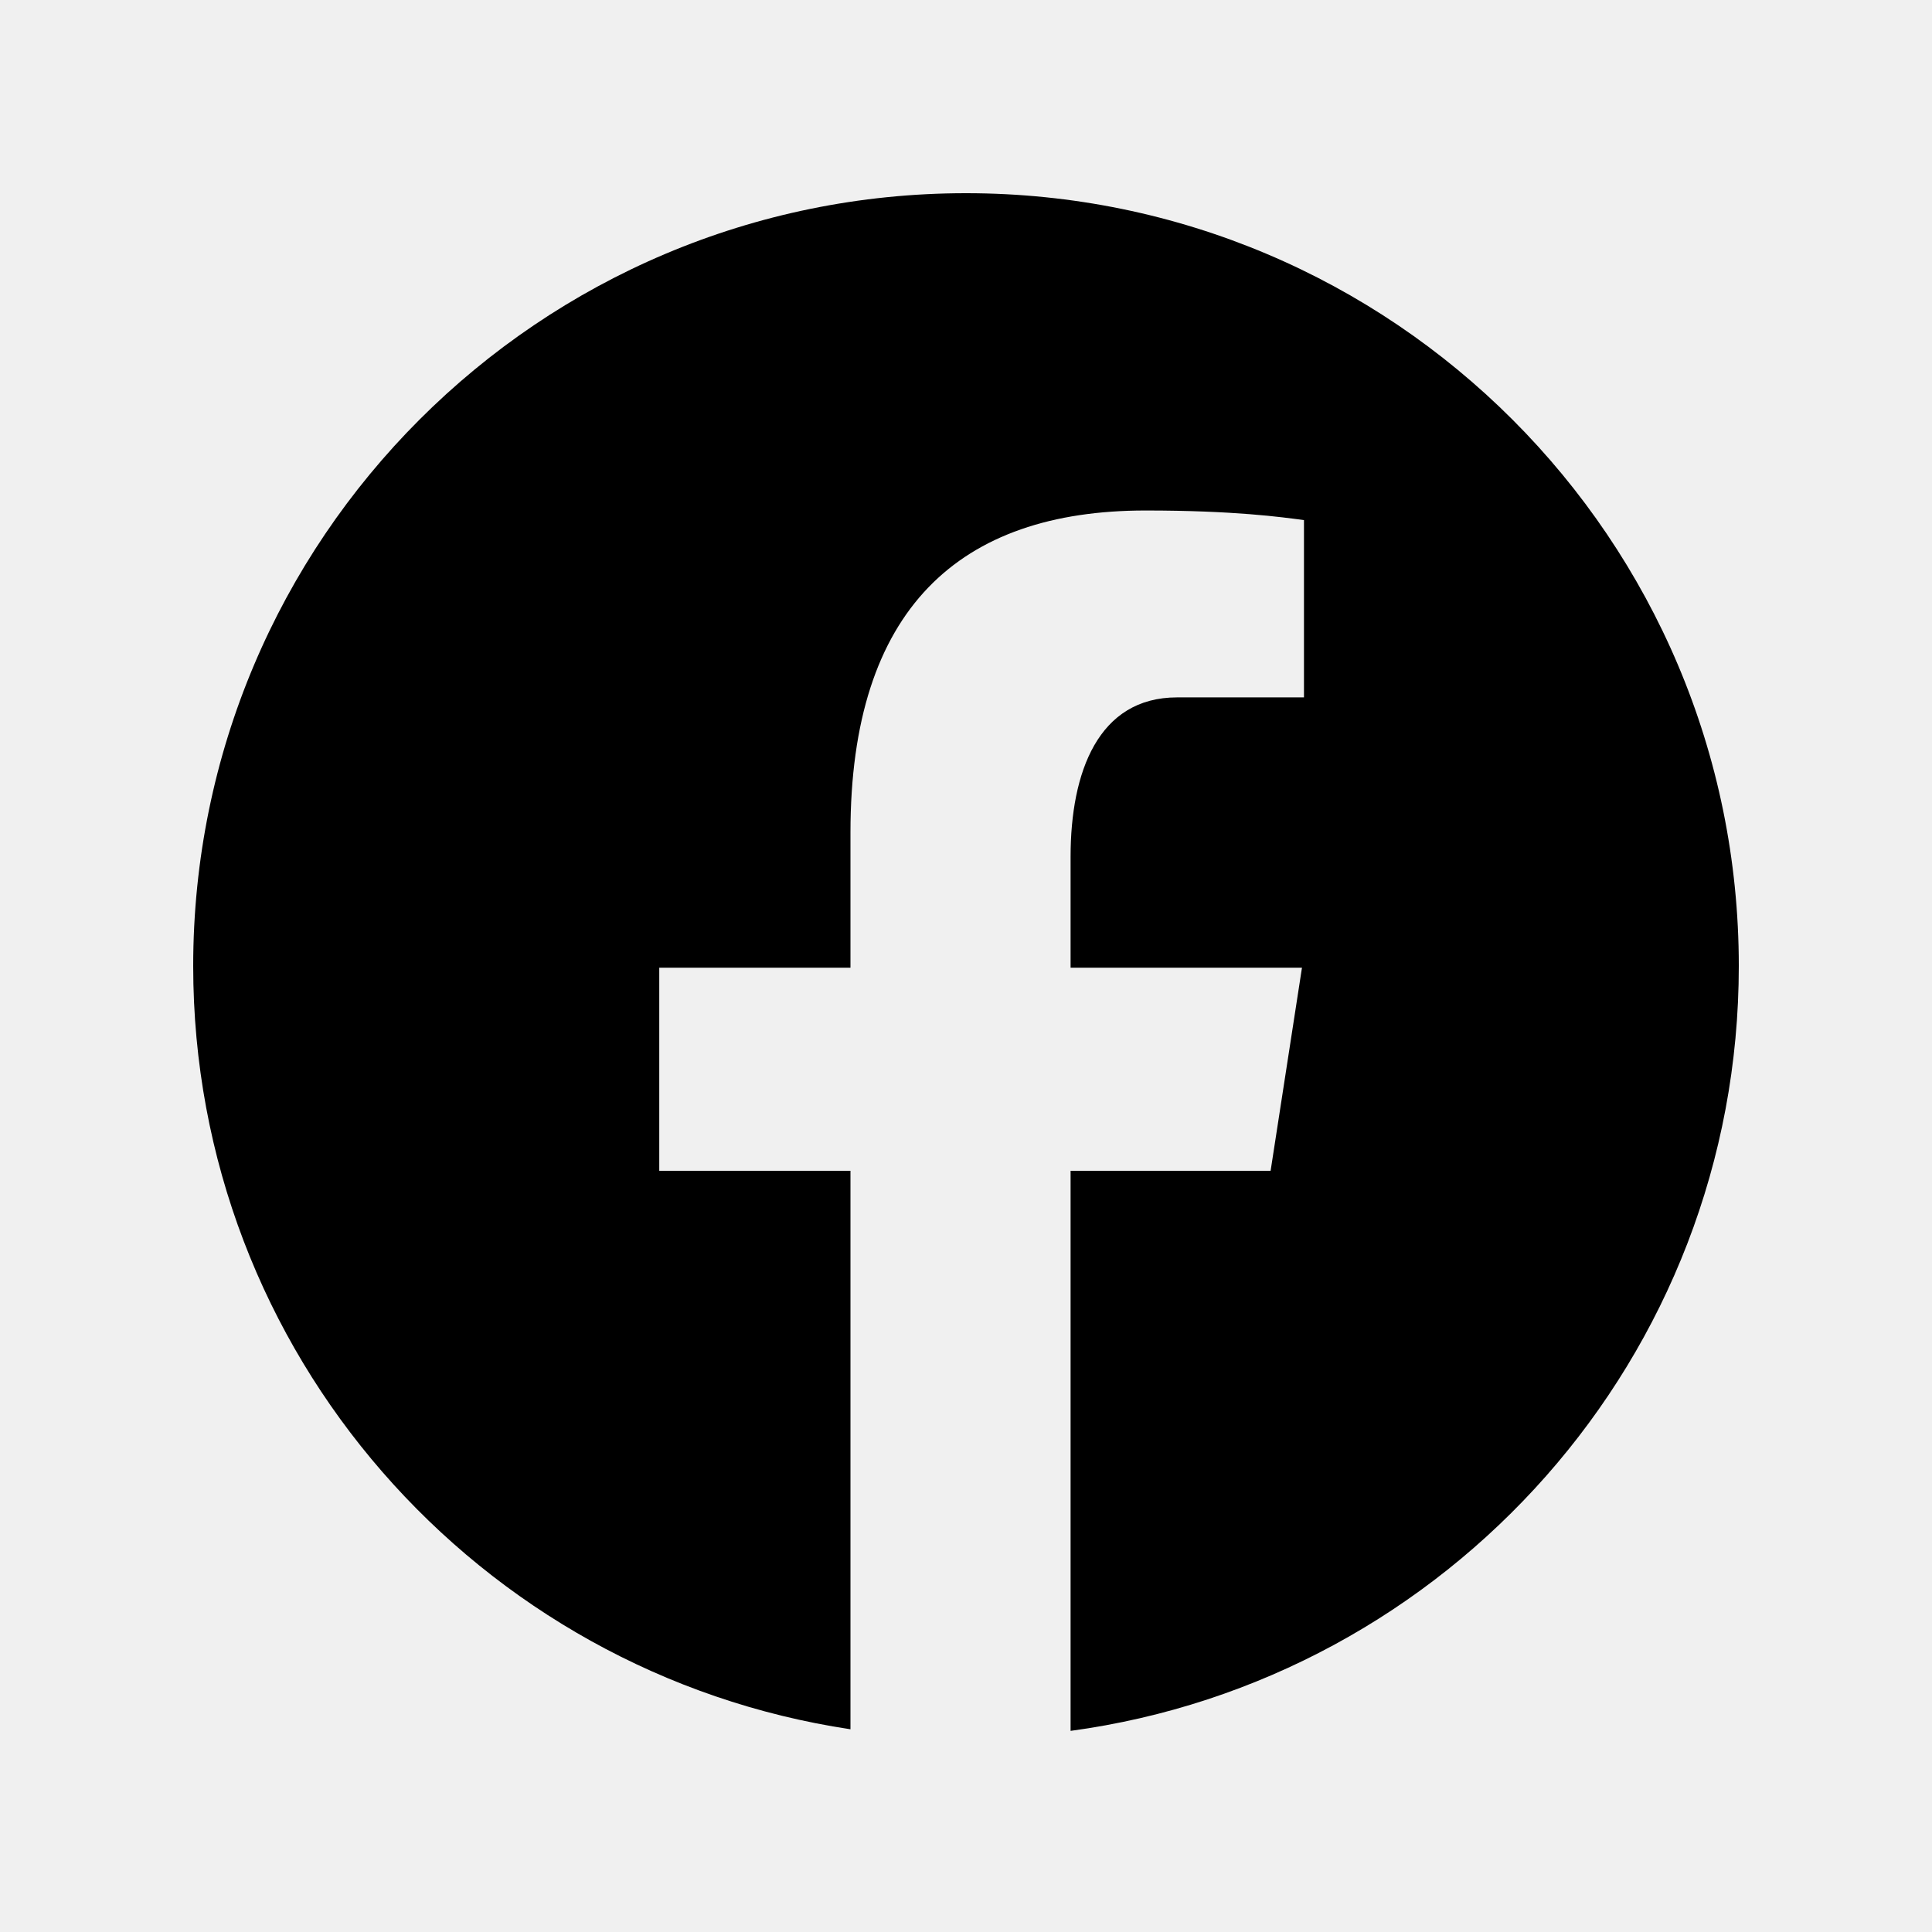
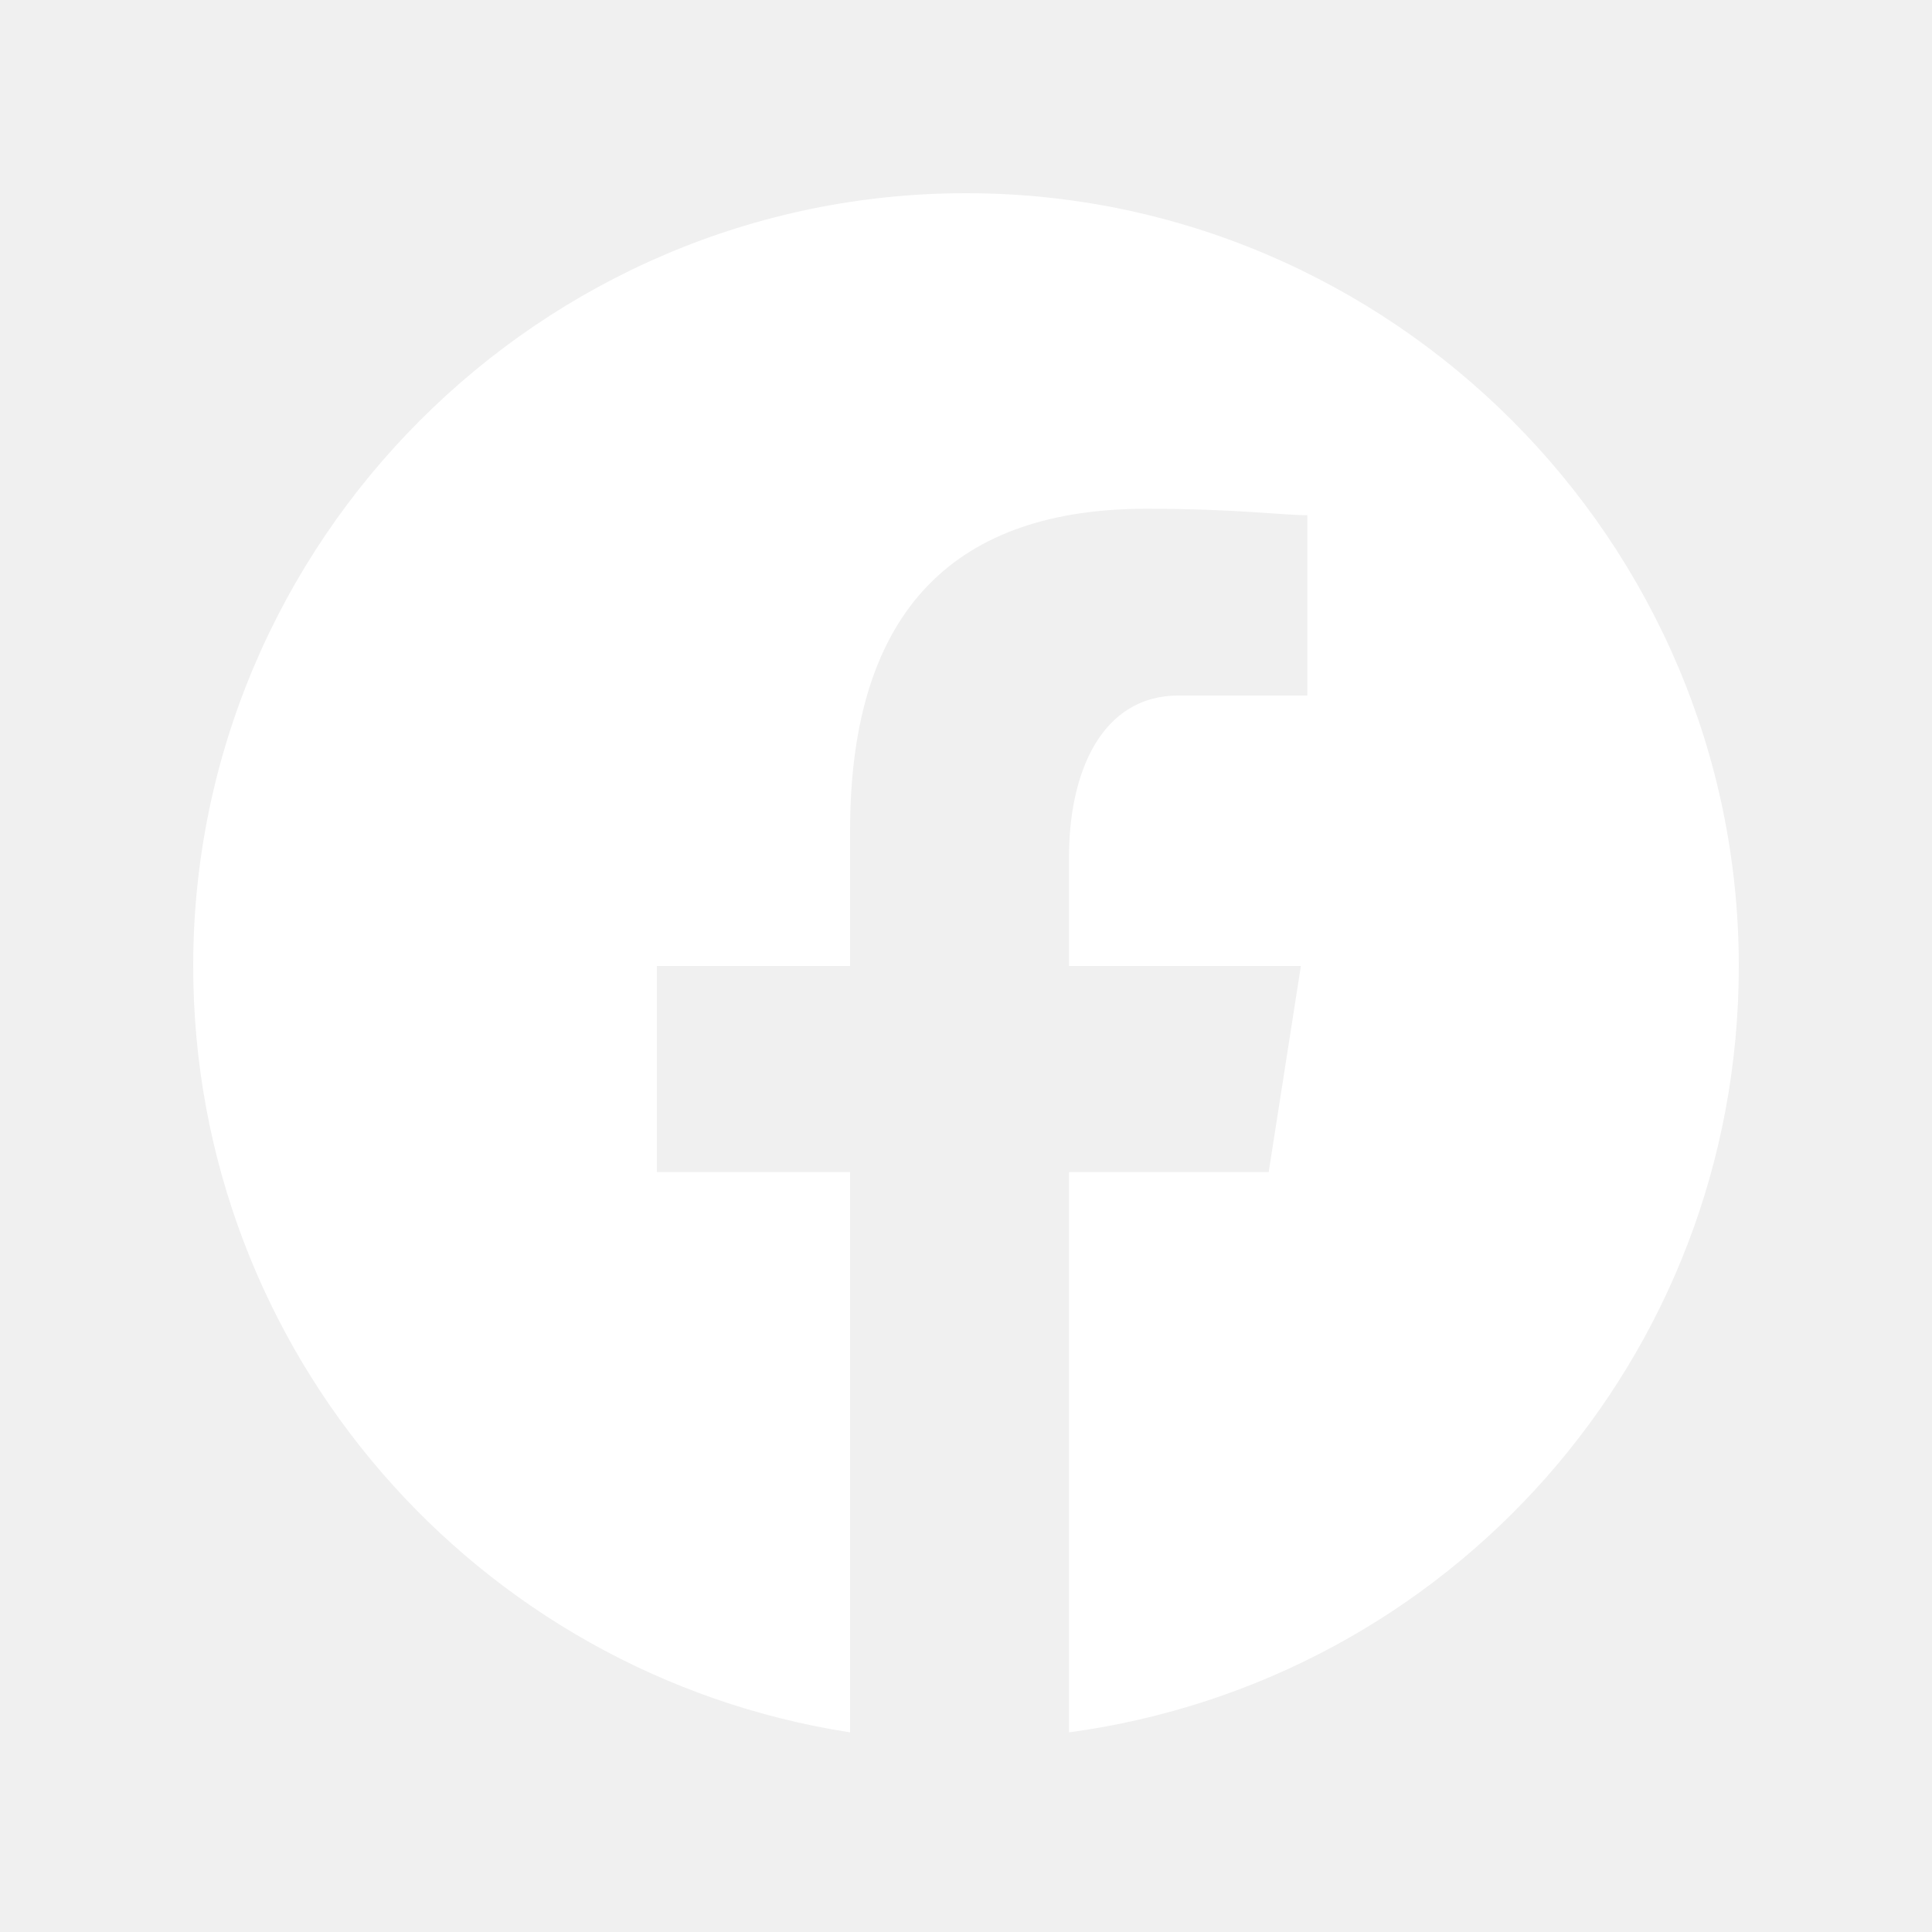
- <svg xmlns="http://www.w3.org/2000/svg" fill="#000000" viewBox="0 0 30 30" width="30px" height="30px">
-   <path d="M15,3C8.373,3,3,8.373,3,15c0,6.016,4.432,10.984,10.206,11.852V18.18h-2.969v-3.154h2.969v-2.099c0-3.475,1.693-5,4.581-5 c1.383,0,2.115,0.103,2.461,0.149v2.753h-1.97c-1.226,0-1.654,1.163-1.654,2.473v1.724h3.593L19.73,18.18h-3.106v8.697 C22.481,26.083,27,21.075,27,15C27,8.373,21.627,3,15,3z" />
+ <svg xmlns="http://www.w3.org/2000/svg" version="1.1" id="Capa_1" x="0px" y="0px" viewBox="0 0 30 30" style="enable-background:new 0 0 30 30;" xml:space="preserve">
+   <style type="text/css">
+ 	.st0{fill:#FFFFFF;}
+ </style>
+   <path class="st0" d="M15,3C8.4,3,3,8.4,3,15c0,6,4.4,11,10.2,11.9v-8.7h-3V15h3v-2.1c0-3.5,1.7-5,4.6-5c1.4,0,2.1,0.1,2.5,0.1v2.8  h-2c-1.2,0-1.7,1.2-1.7,2.5V15h3.6l-0.5,3.2h-3.1v8.7C22.5,26.1,27,21.1,27,15C27,8.4,21.6,3,15,3z" />
</svg>
